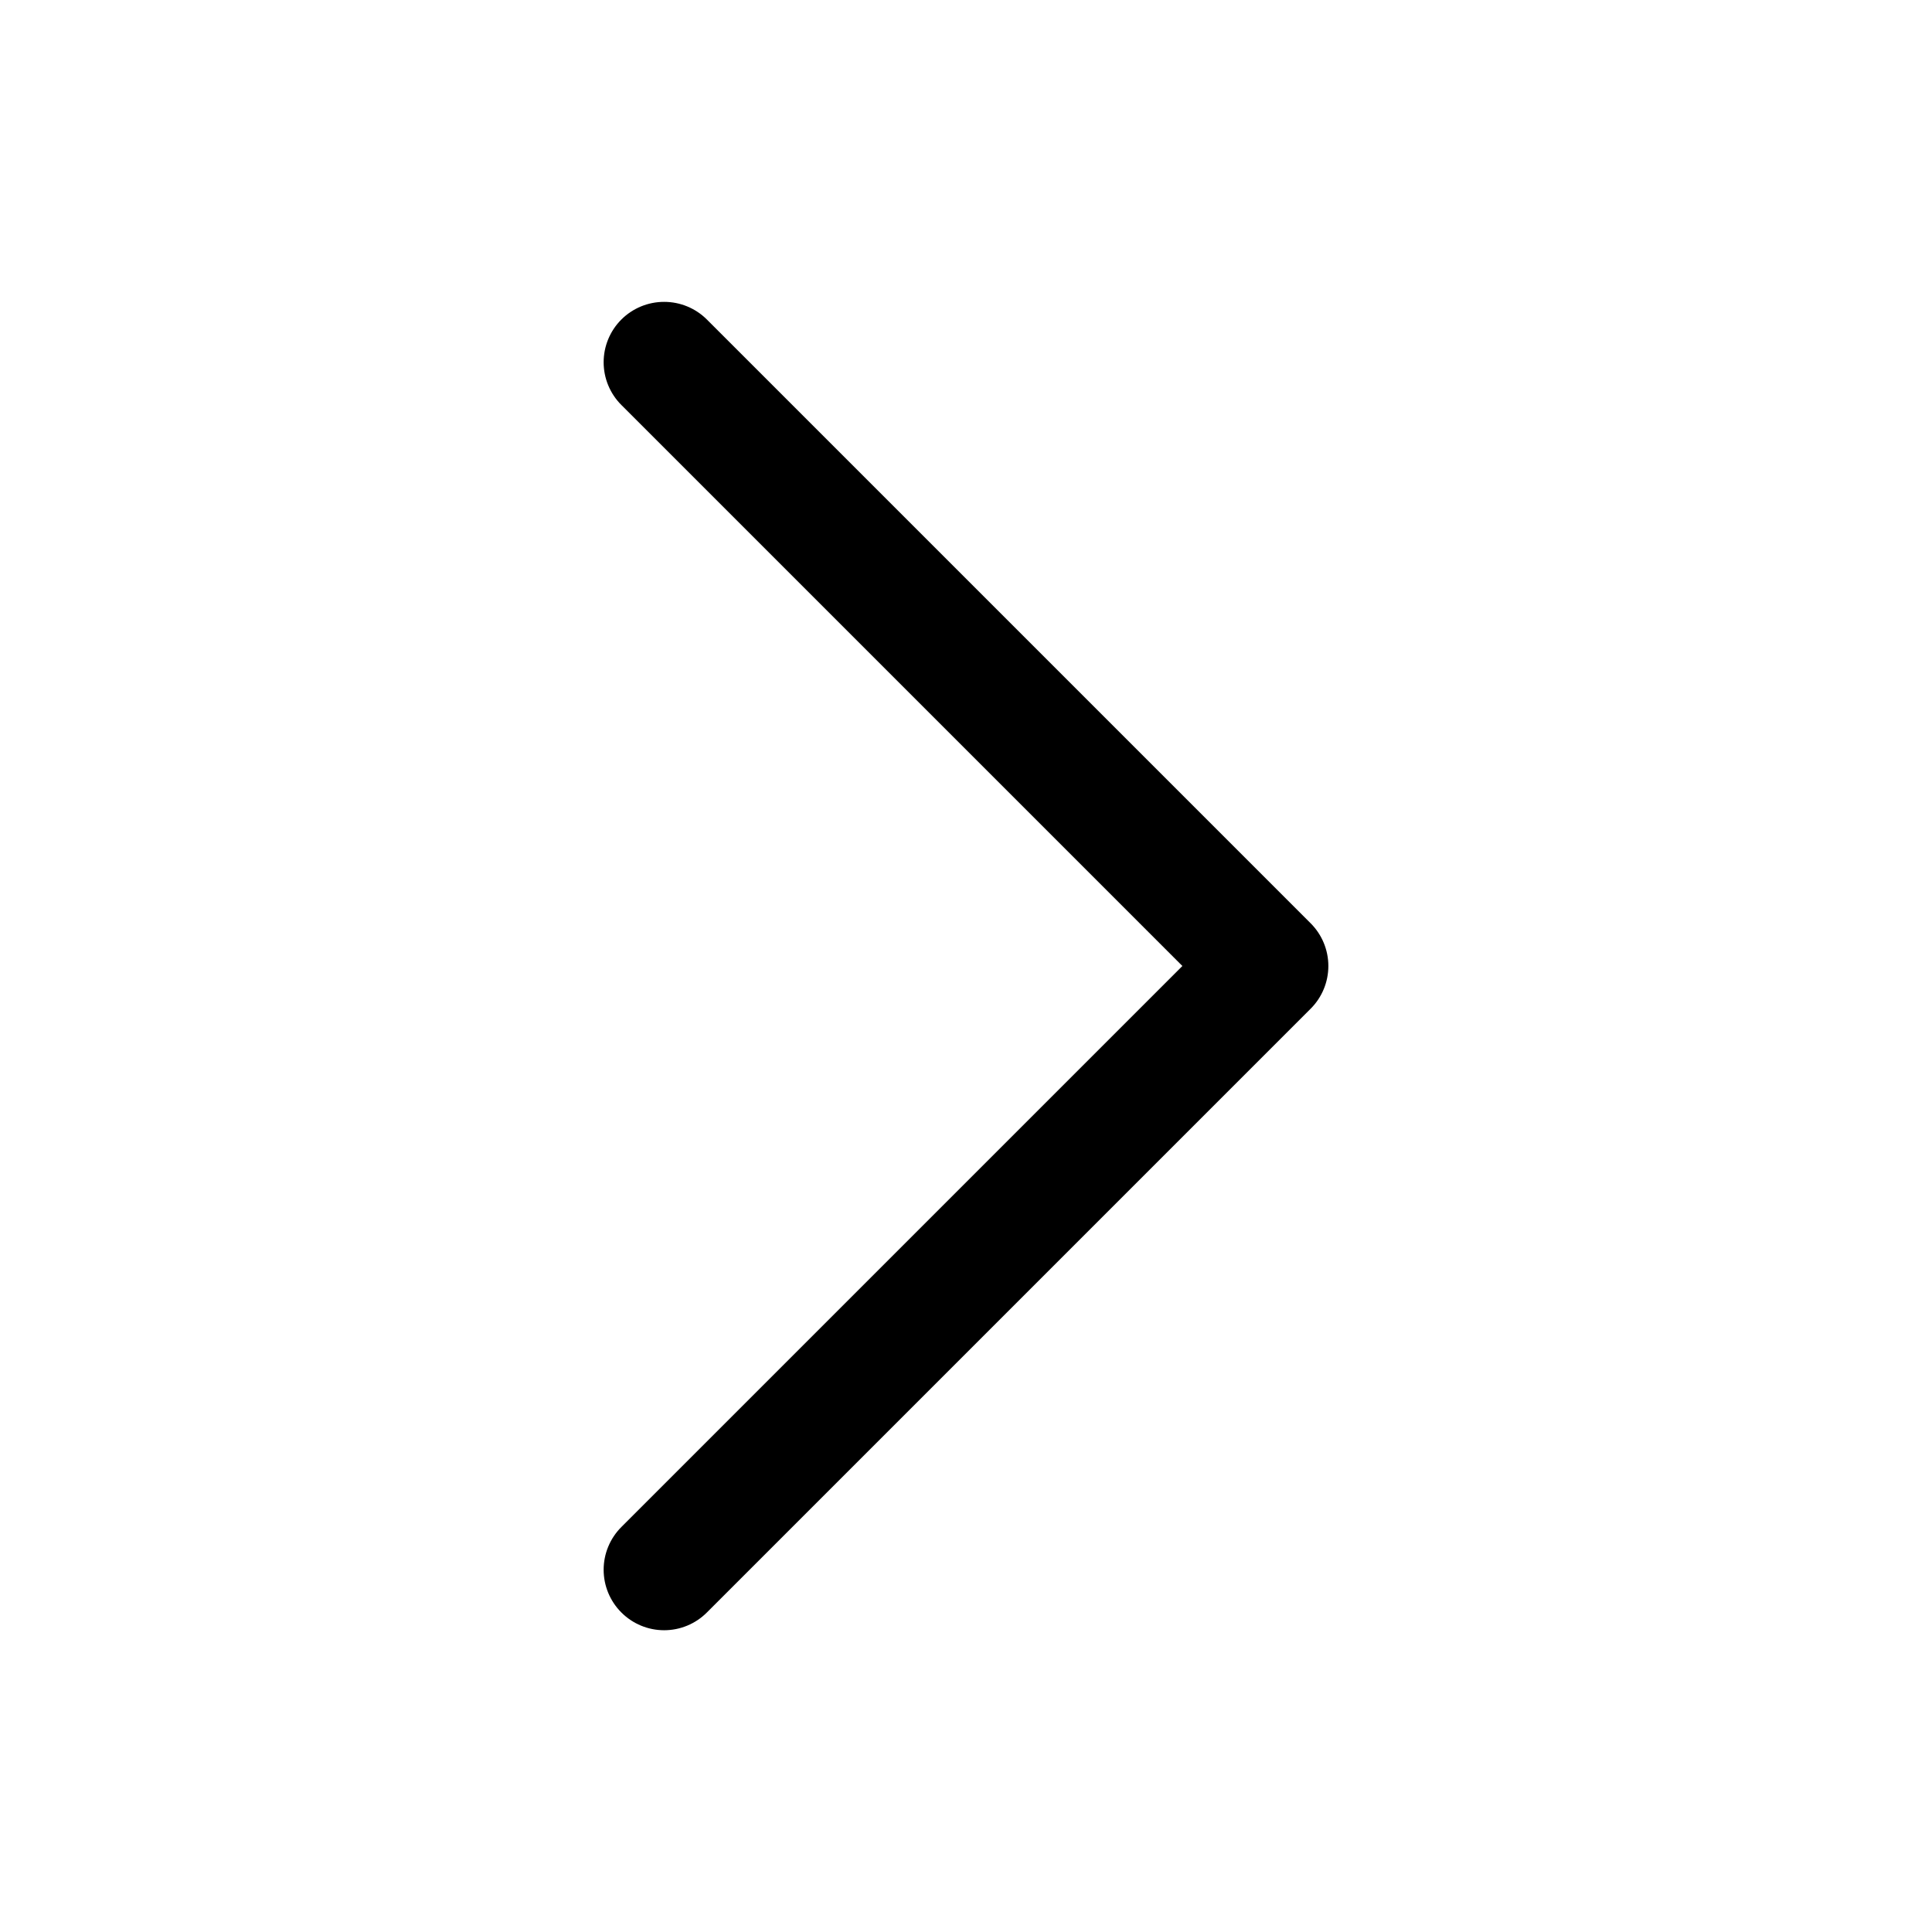
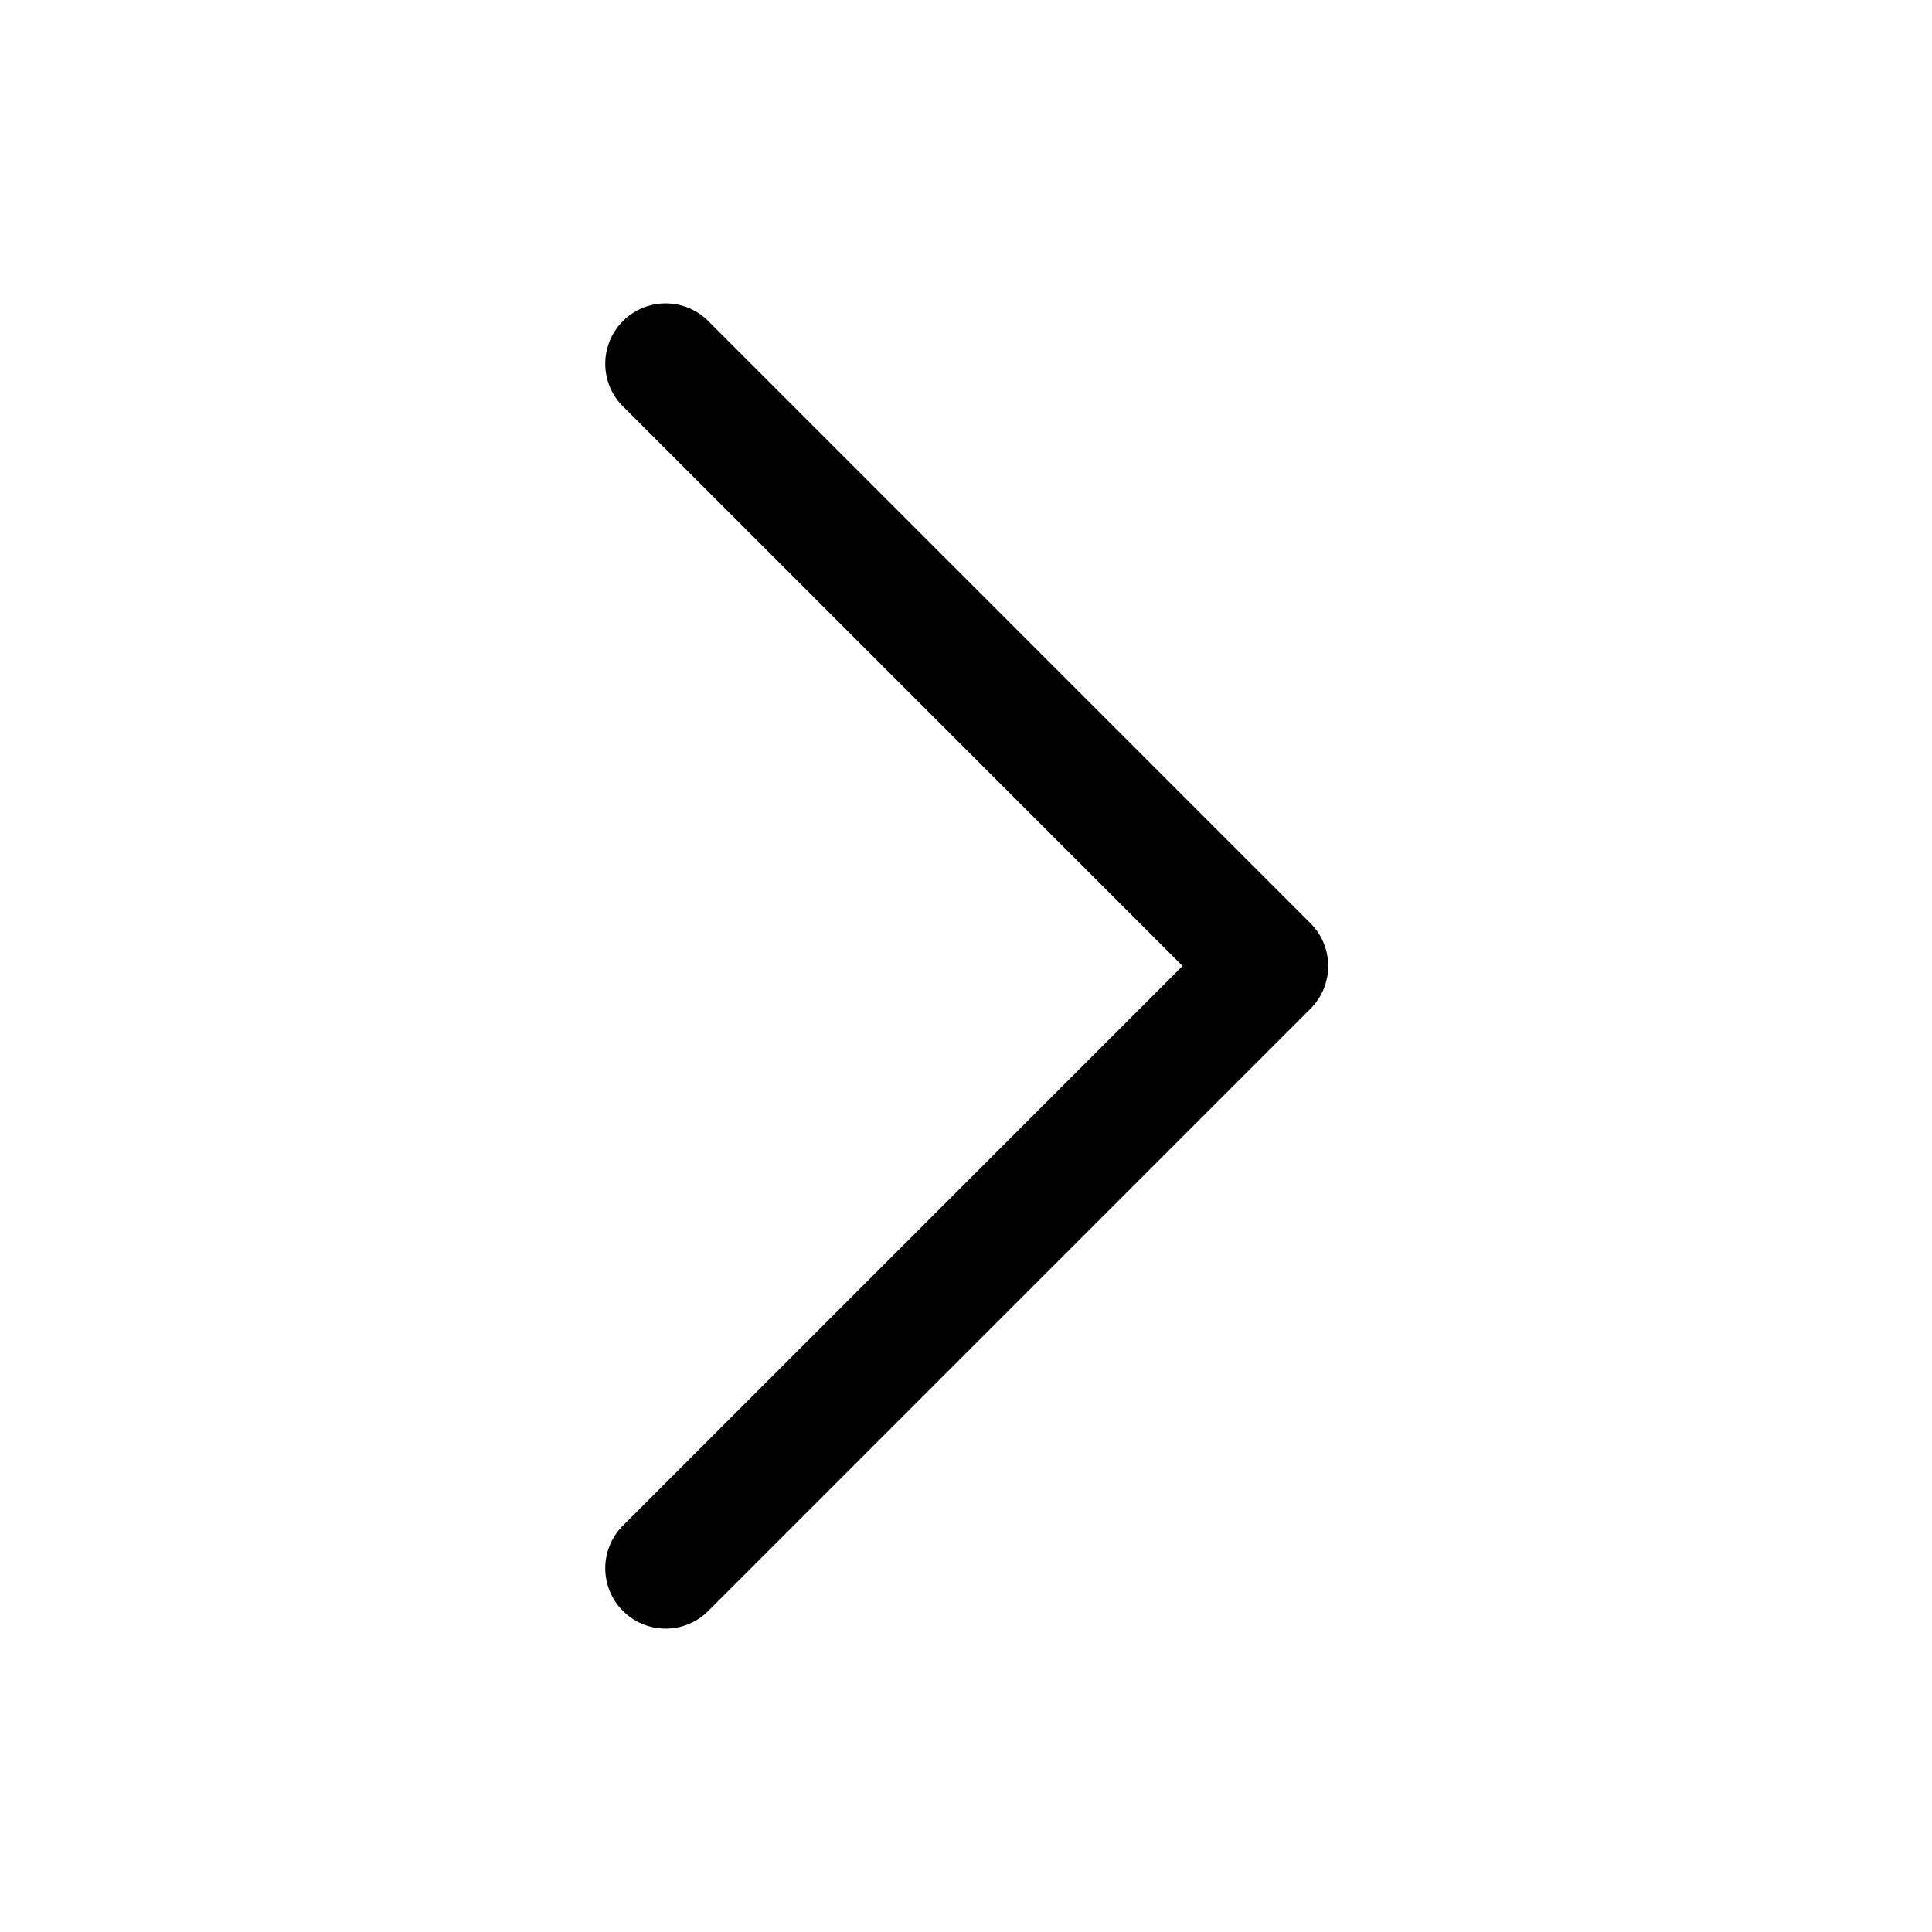
- <svg xmlns="http://www.w3.org/2000/svg" width="24" height="24" viewBox="0 0 24 24" version="1.1" id="svg1">
-   <defs id="defs1" />
-   <path style="baseline-shift:baseline;display:inline;overflow:visible;vector-effect:none;fill:currentColor;stroke-linecap:round;stroke-linejoin:round;enable-background:accumulate;stop-color:#000000;stop-opacity:1;opacity:1" d="m 8.25,3.75 a 0.75,0.75 0 0 0 -0.531,0.219 0.75,0.75 0 0 0 0,1.062 L 14.688,12 7.719,18.969 a 0.75,0.75 0 0 0 0,1.062 0.75,0.75 0 0 0 1.062,0 l 7.5,-7.5 a 0.75,0.75 0 0 0 0,-1.062 l -7.5,-7.5 A 0.75,0.75 0 0 0 8.25,3.75 Z" id="path1" />
+ <svg xmlns="http://www.w3.org/2000/svg" width="24" height="24" viewBox="0 0 24 24" fill="currentColor">
+   <path fill-rule="evenodd" d="M16.28 11.47a.75.75 0 0 1 0 1.06l-7.5 7.5a.75.75 0 0 1-1.06-1.06L14.69 12 7.72 5.03a.75.75 0 0 1 1.06-1.06l7.5 7.5Z" clip-rule="evenodd" />
</svg>
